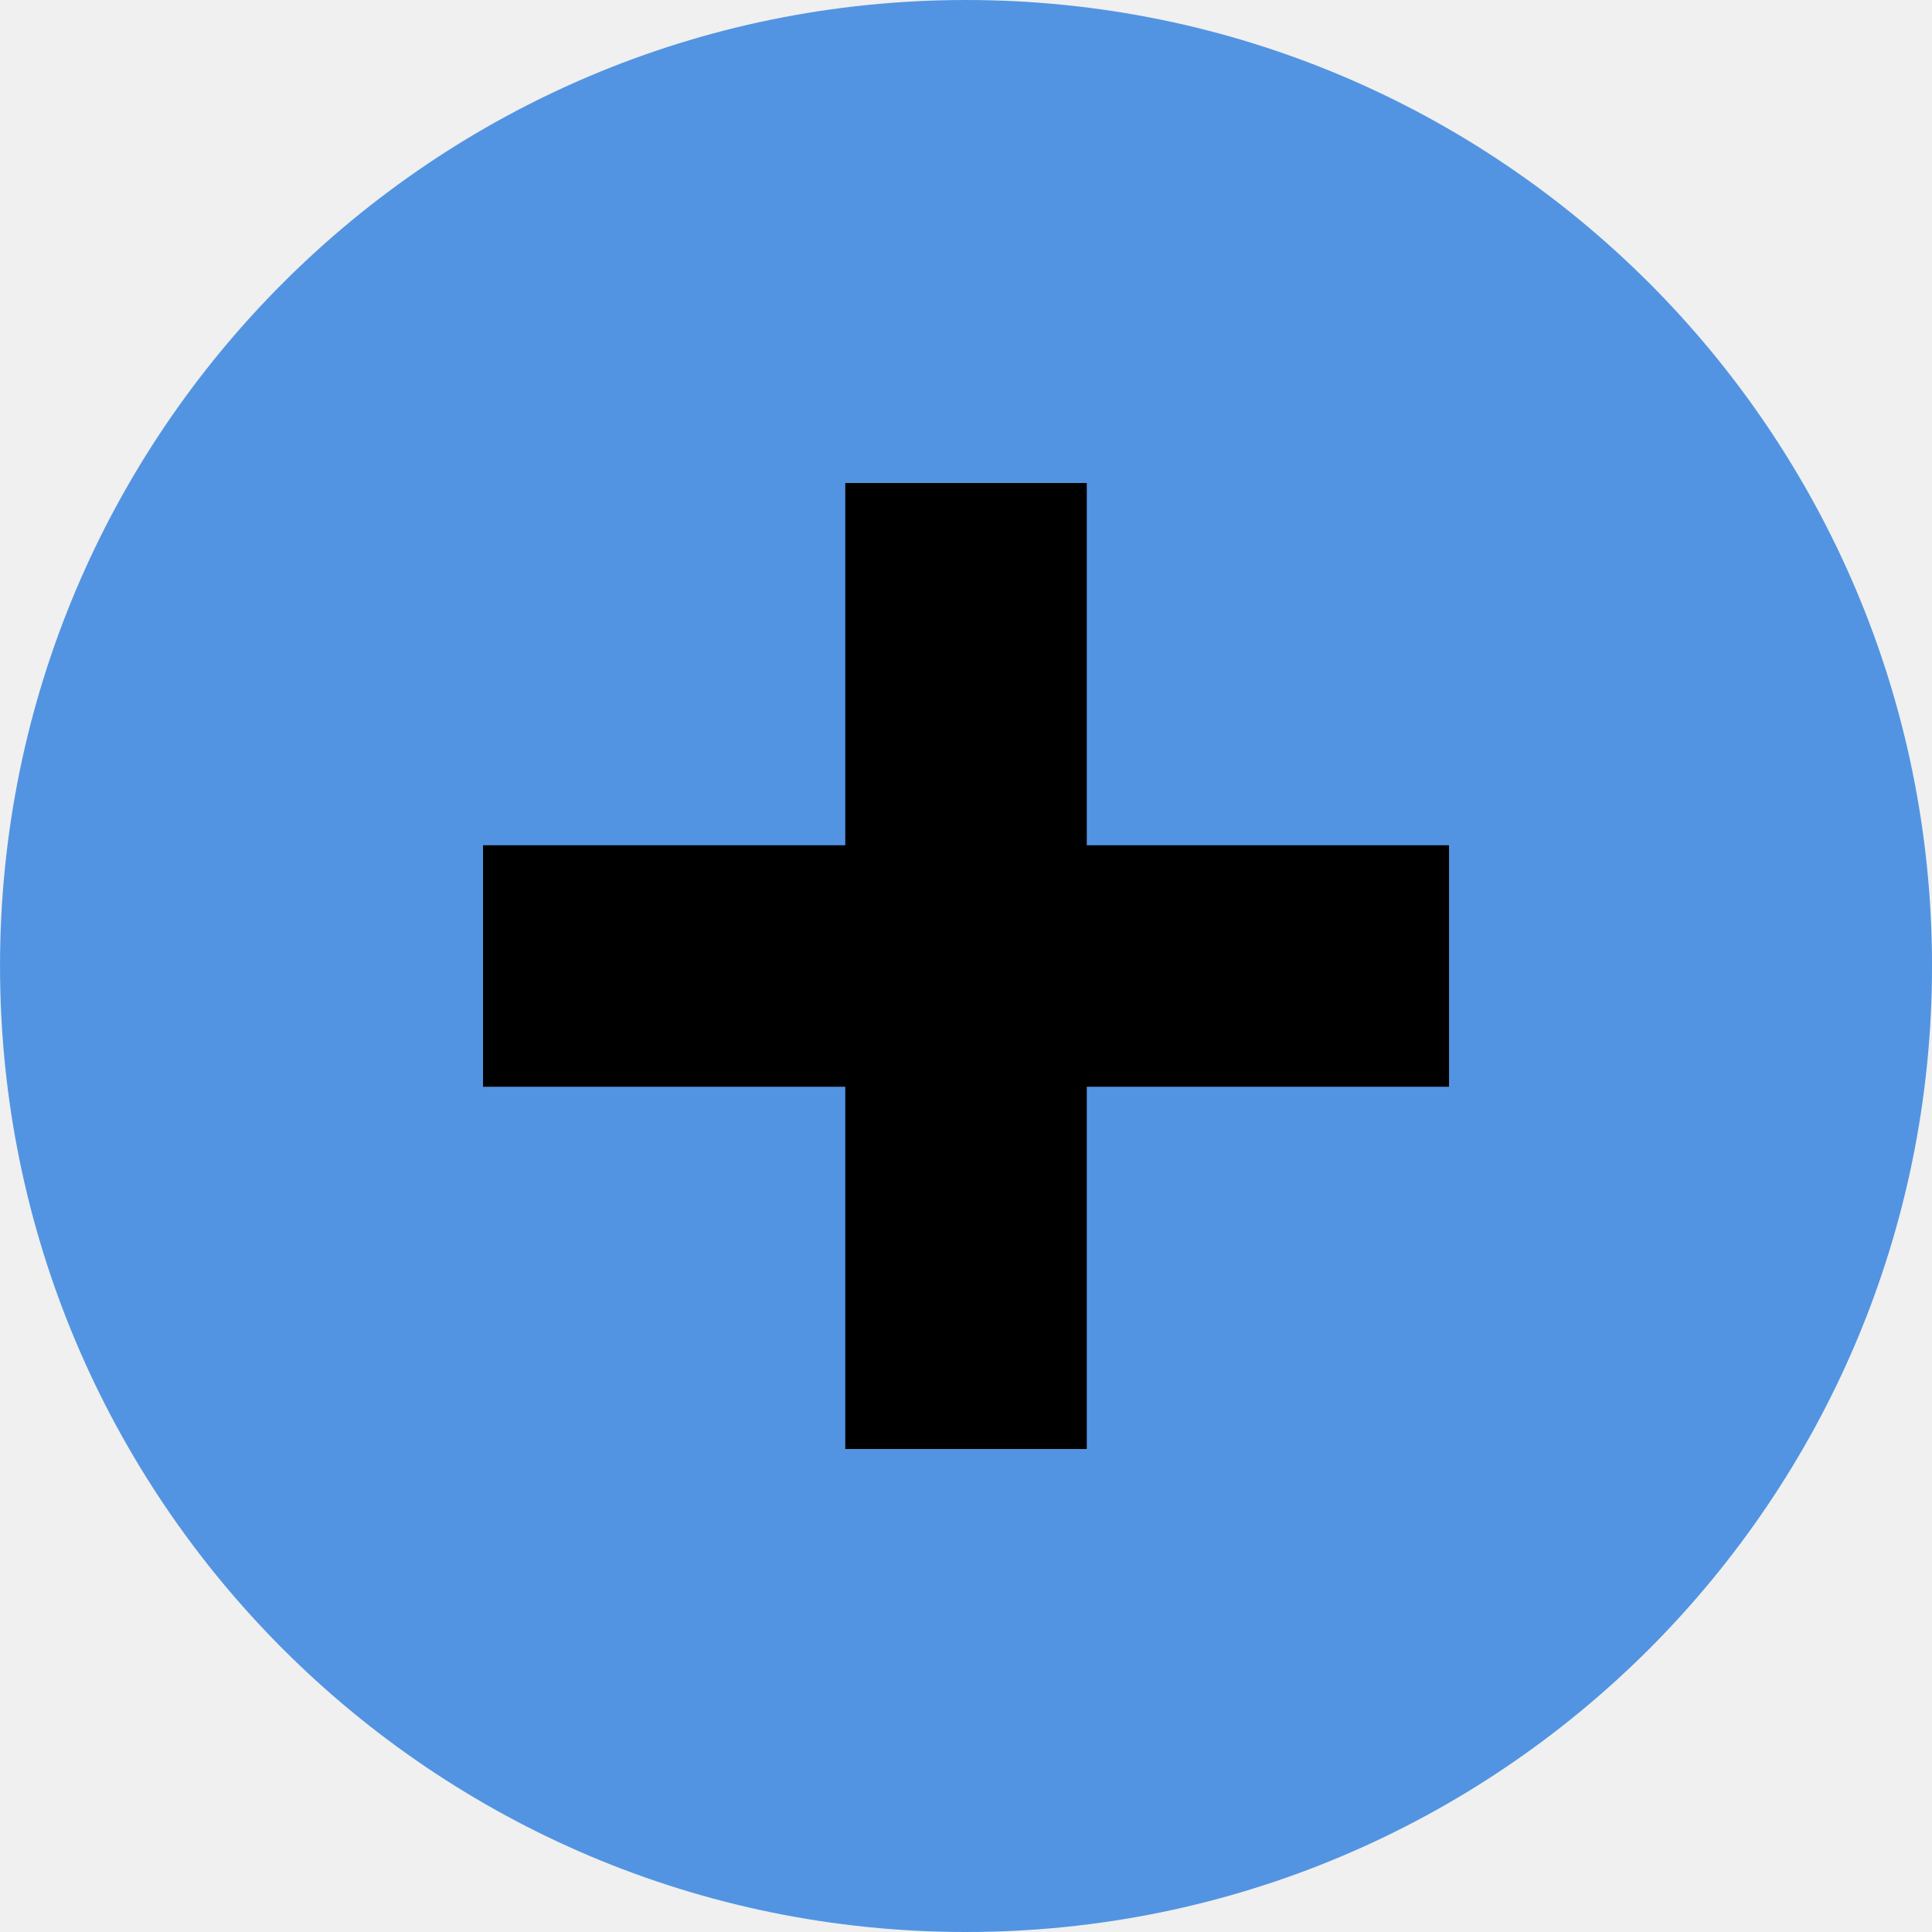
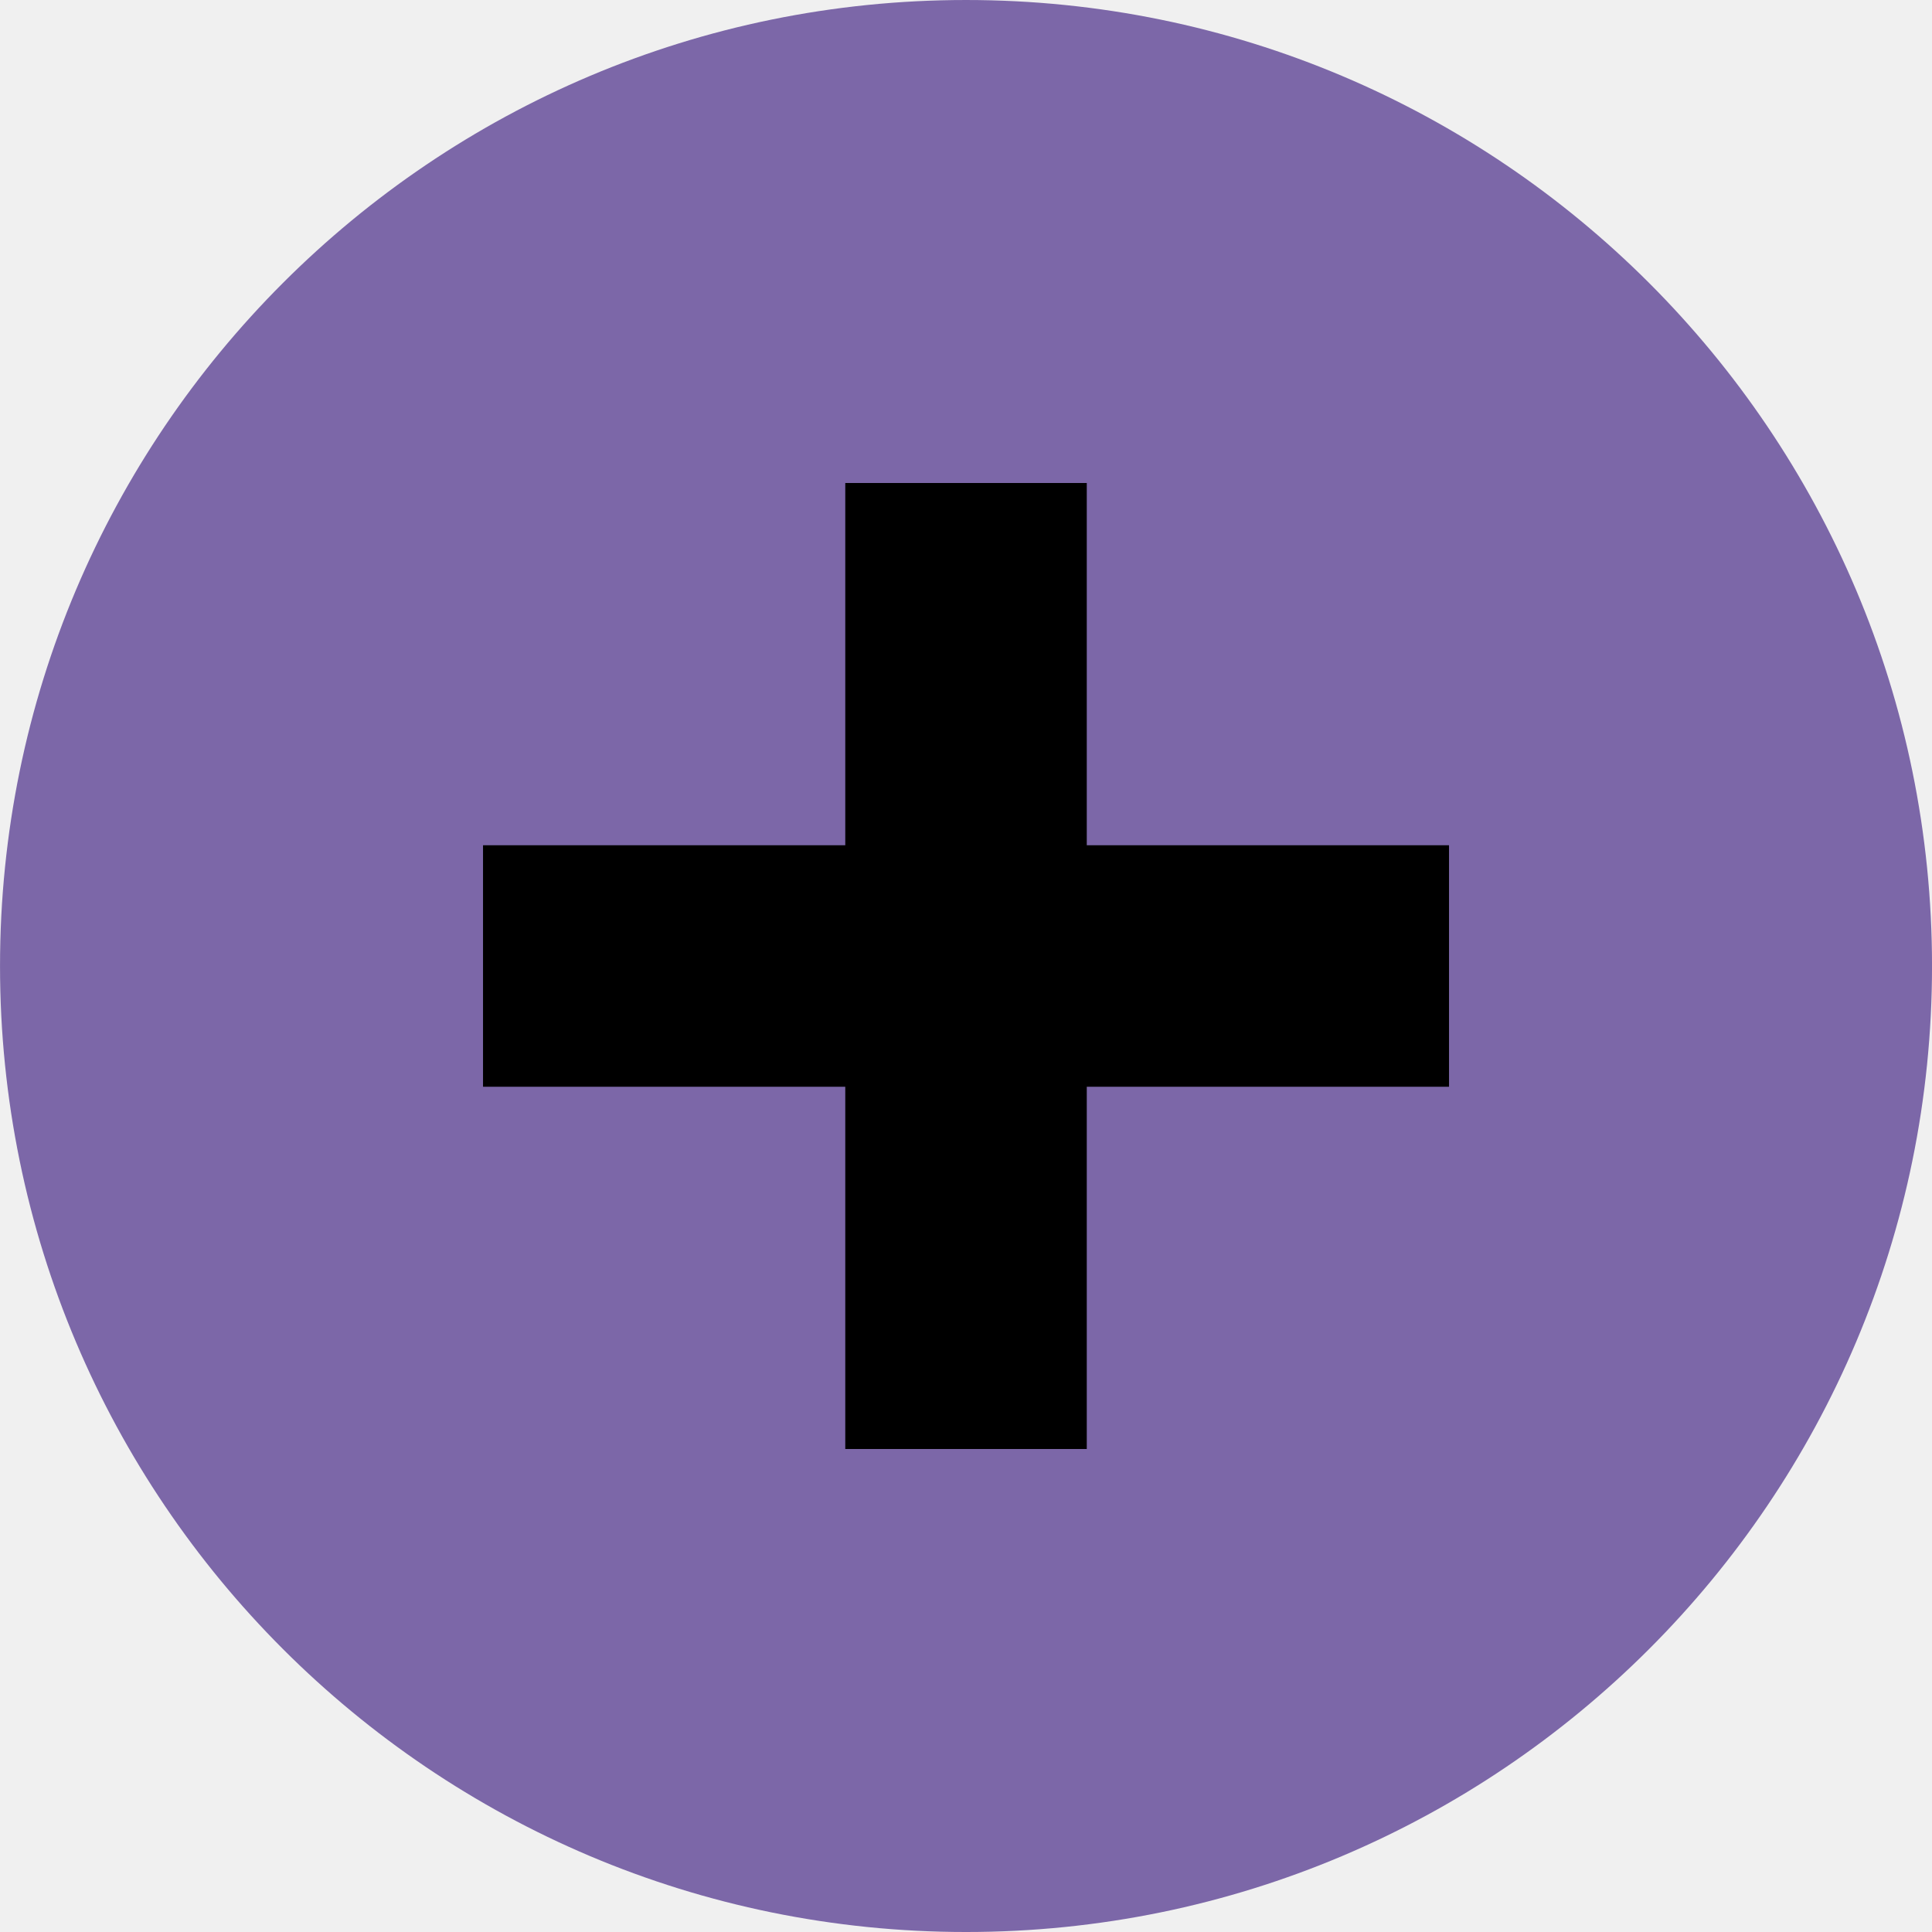
<svg xmlns="http://www.w3.org/2000/svg" xmlns:ns1="http://www.openswatchbook.org/uri/2009/osb" xmlns:xlink="http://www.w3.org/1999/xlink" width="16" height="16" id="svg12430" version="1.1">
  <defs id="defs12432">
    <linearGradient id="selected_fg_color" ns1:paint="solid">
      <stop style="stop-color:#ffffffgit;stop-opacity:1;" offset="0" id="stop4150" />
    </linearGradient>
    <linearGradient id="selected_bg_color" ns1:paint="solid">
-       <stop style="stop-color:#5294e2;stop-opacity:1;" offset="0" id="stop4147" />
+       <stop style="stop-color:#7c67a8;stop-opacity:1;" offset="0" id="stop4147" />
    </linearGradient>
    <linearGradient xlink:href="#selected_bg_color" id="linearGradient4149" x1="150" y1="397.991" x2="150" y2="413.991" gradientUnits="userSpaceOnUse" />
    <linearGradient xlink:href="#selected_fg_color" id="linearGradient4152" x1="150" y1="401.991" x2="150" y2="409.991" gradientUnits="userSpaceOnUse" />
  </defs>
  <g id="layer1" transform="translate(0,-1036.362)">
    <g style="display:inline" transform="translate(-141.9998,638.3711)" id="g14642-3-0">
      <ellipse style="opacity:1;fill:url(#linearGradient4149);fill-opacity:1;stroke:none;stroke-width:1;stroke-linecap:butt;stroke-linejoin:miter;stroke-miterlimit:4;stroke-dasharray:none;stroke-dashoffset:0;stroke-opacity:1" id="path4156" cx="150" cy="405.991" rx="8" ry="8" />
      <rect style="fill:none;stroke:none" id="rect3620-5-4" width="15.982" height="16" x="142" y="398" rx="0" ry="0" />
      <g id="g4179" transform="translate(141.9999,397.9911)">
        <g style="opacity:0.55;fill:#000000;fill-opacity:1" transform="matrix(0.765075,0,0,0.765075,1.880594,0.8798127)" id="g2996-1">
          <g style="fill:#000000;fill-opacity:1" transform="translate(-60,-518)" id="layer12-1">
            <g transform="translate(19,-242)" id="layer4-4-1-9" style="display:inline;fill:#000000;fill-opacity:1" />
          </g>
        </g>
        <g style="fill:#ffffff;fill-opacity:1" transform="matrix(0.765075,0,0,0.765075,1.880594,1.879479)" id="g2996">
          <g style="fill:#ffffff;fill-opacity:1" transform="translate(-60,-518)" id="layer12">
            <g transform="translate(19,-242)" id="layer4-4-1" style="display:inline;fill:#ffffff;fill-opacity:1" />
          </g>
        </g>
      </g>
      <path style="fill:url(#linearGradient4152);fill-opacity:1;fill-rule:evenodd;stroke:#000000;stroke-width:0;stroke-linecap:butt;stroke-linejoin:miter;stroke-miterlimit:4;stroke-opacity:1" d="m 149,401.991 0,3 -3,0 0,2 3,0 0,3 2,0 0,-3 3,0 0,-2 -3,0 0,-3 z" id="rect3757" />
    </g>
  </g>
</svg>
